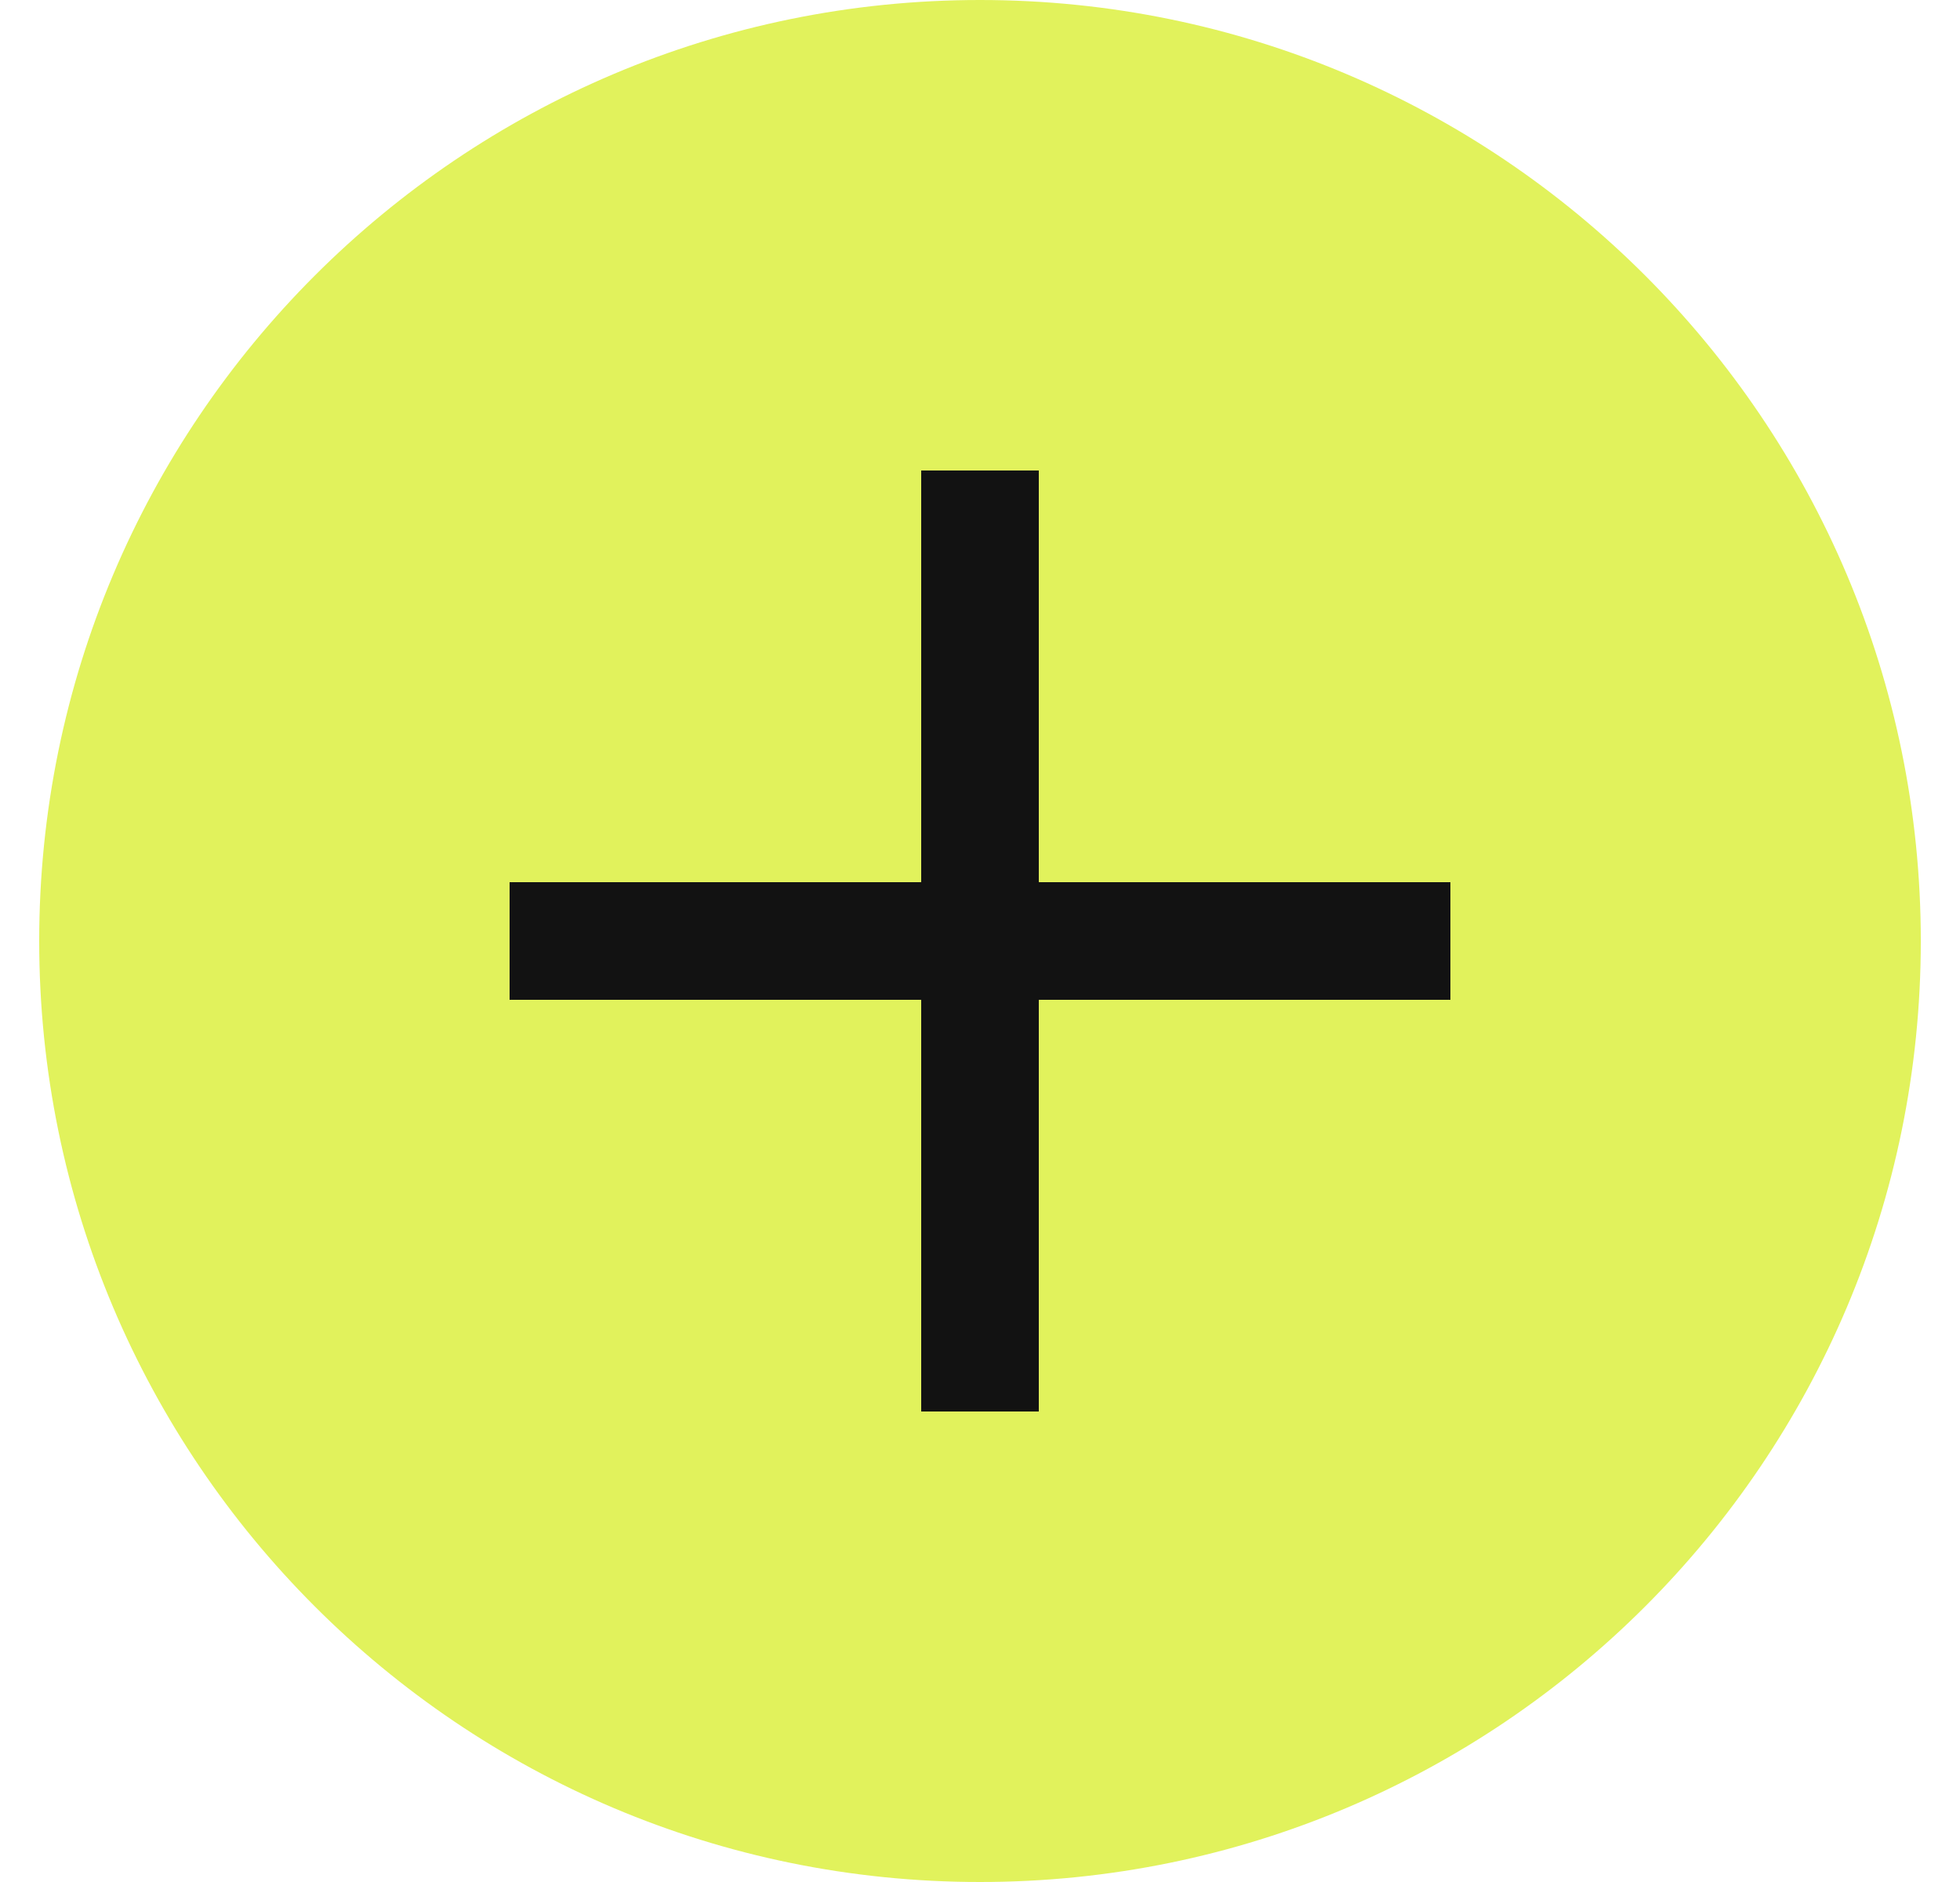
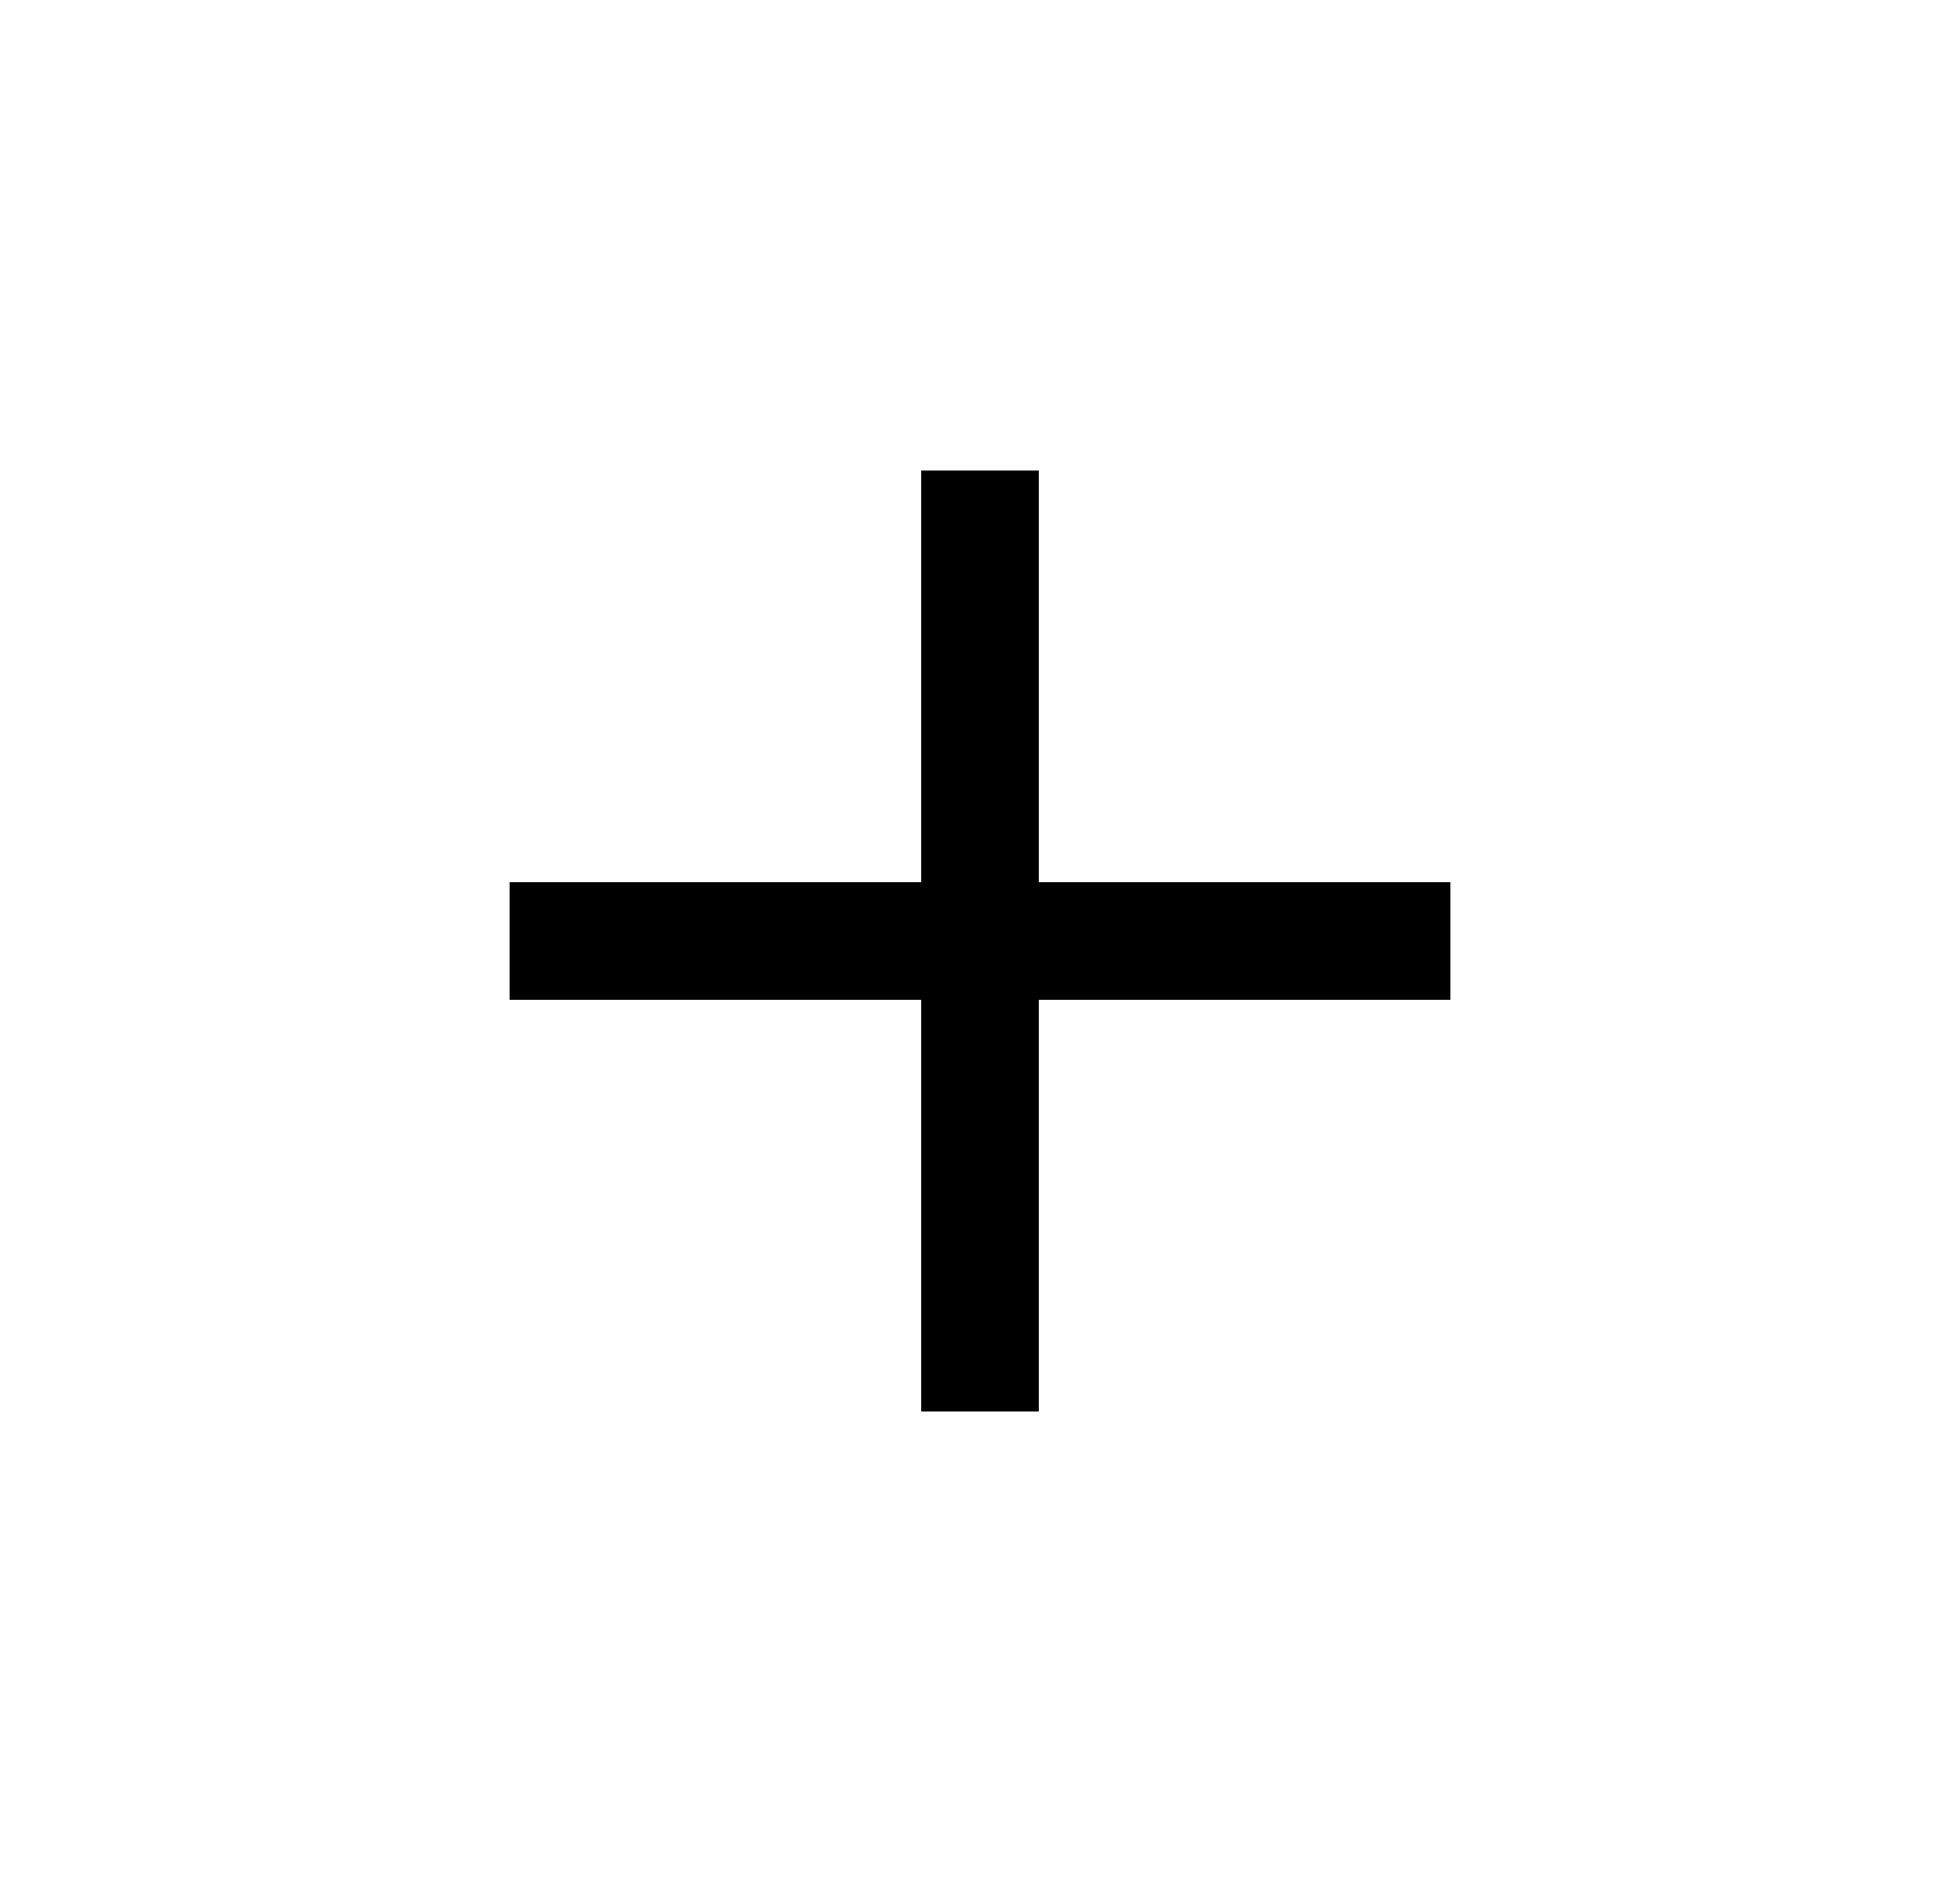
- <svg xmlns="http://www.w3.org/2000/svg" width="25" height="24" viewBox="0 0 25 24" fill="none">
-   <rect x="0.5" width="24" height="24" rx="12" fill="#E1F25C" />
-   <path d="M6.5 12H18.5M12.5 6L12.5 18" stroke="#121212" stroke-width="1.5" />
+ <svg xmlns="http://www.w3.org/2000/svg" width="25" height="24" viewBox="0 0 25 24" fill="none" style="margin:-3px">
+   <path d="M6.5 12H18.5M12.5 6L12.5 18" stroke="currentColor" stroke-width="1.5" />
</svg>
